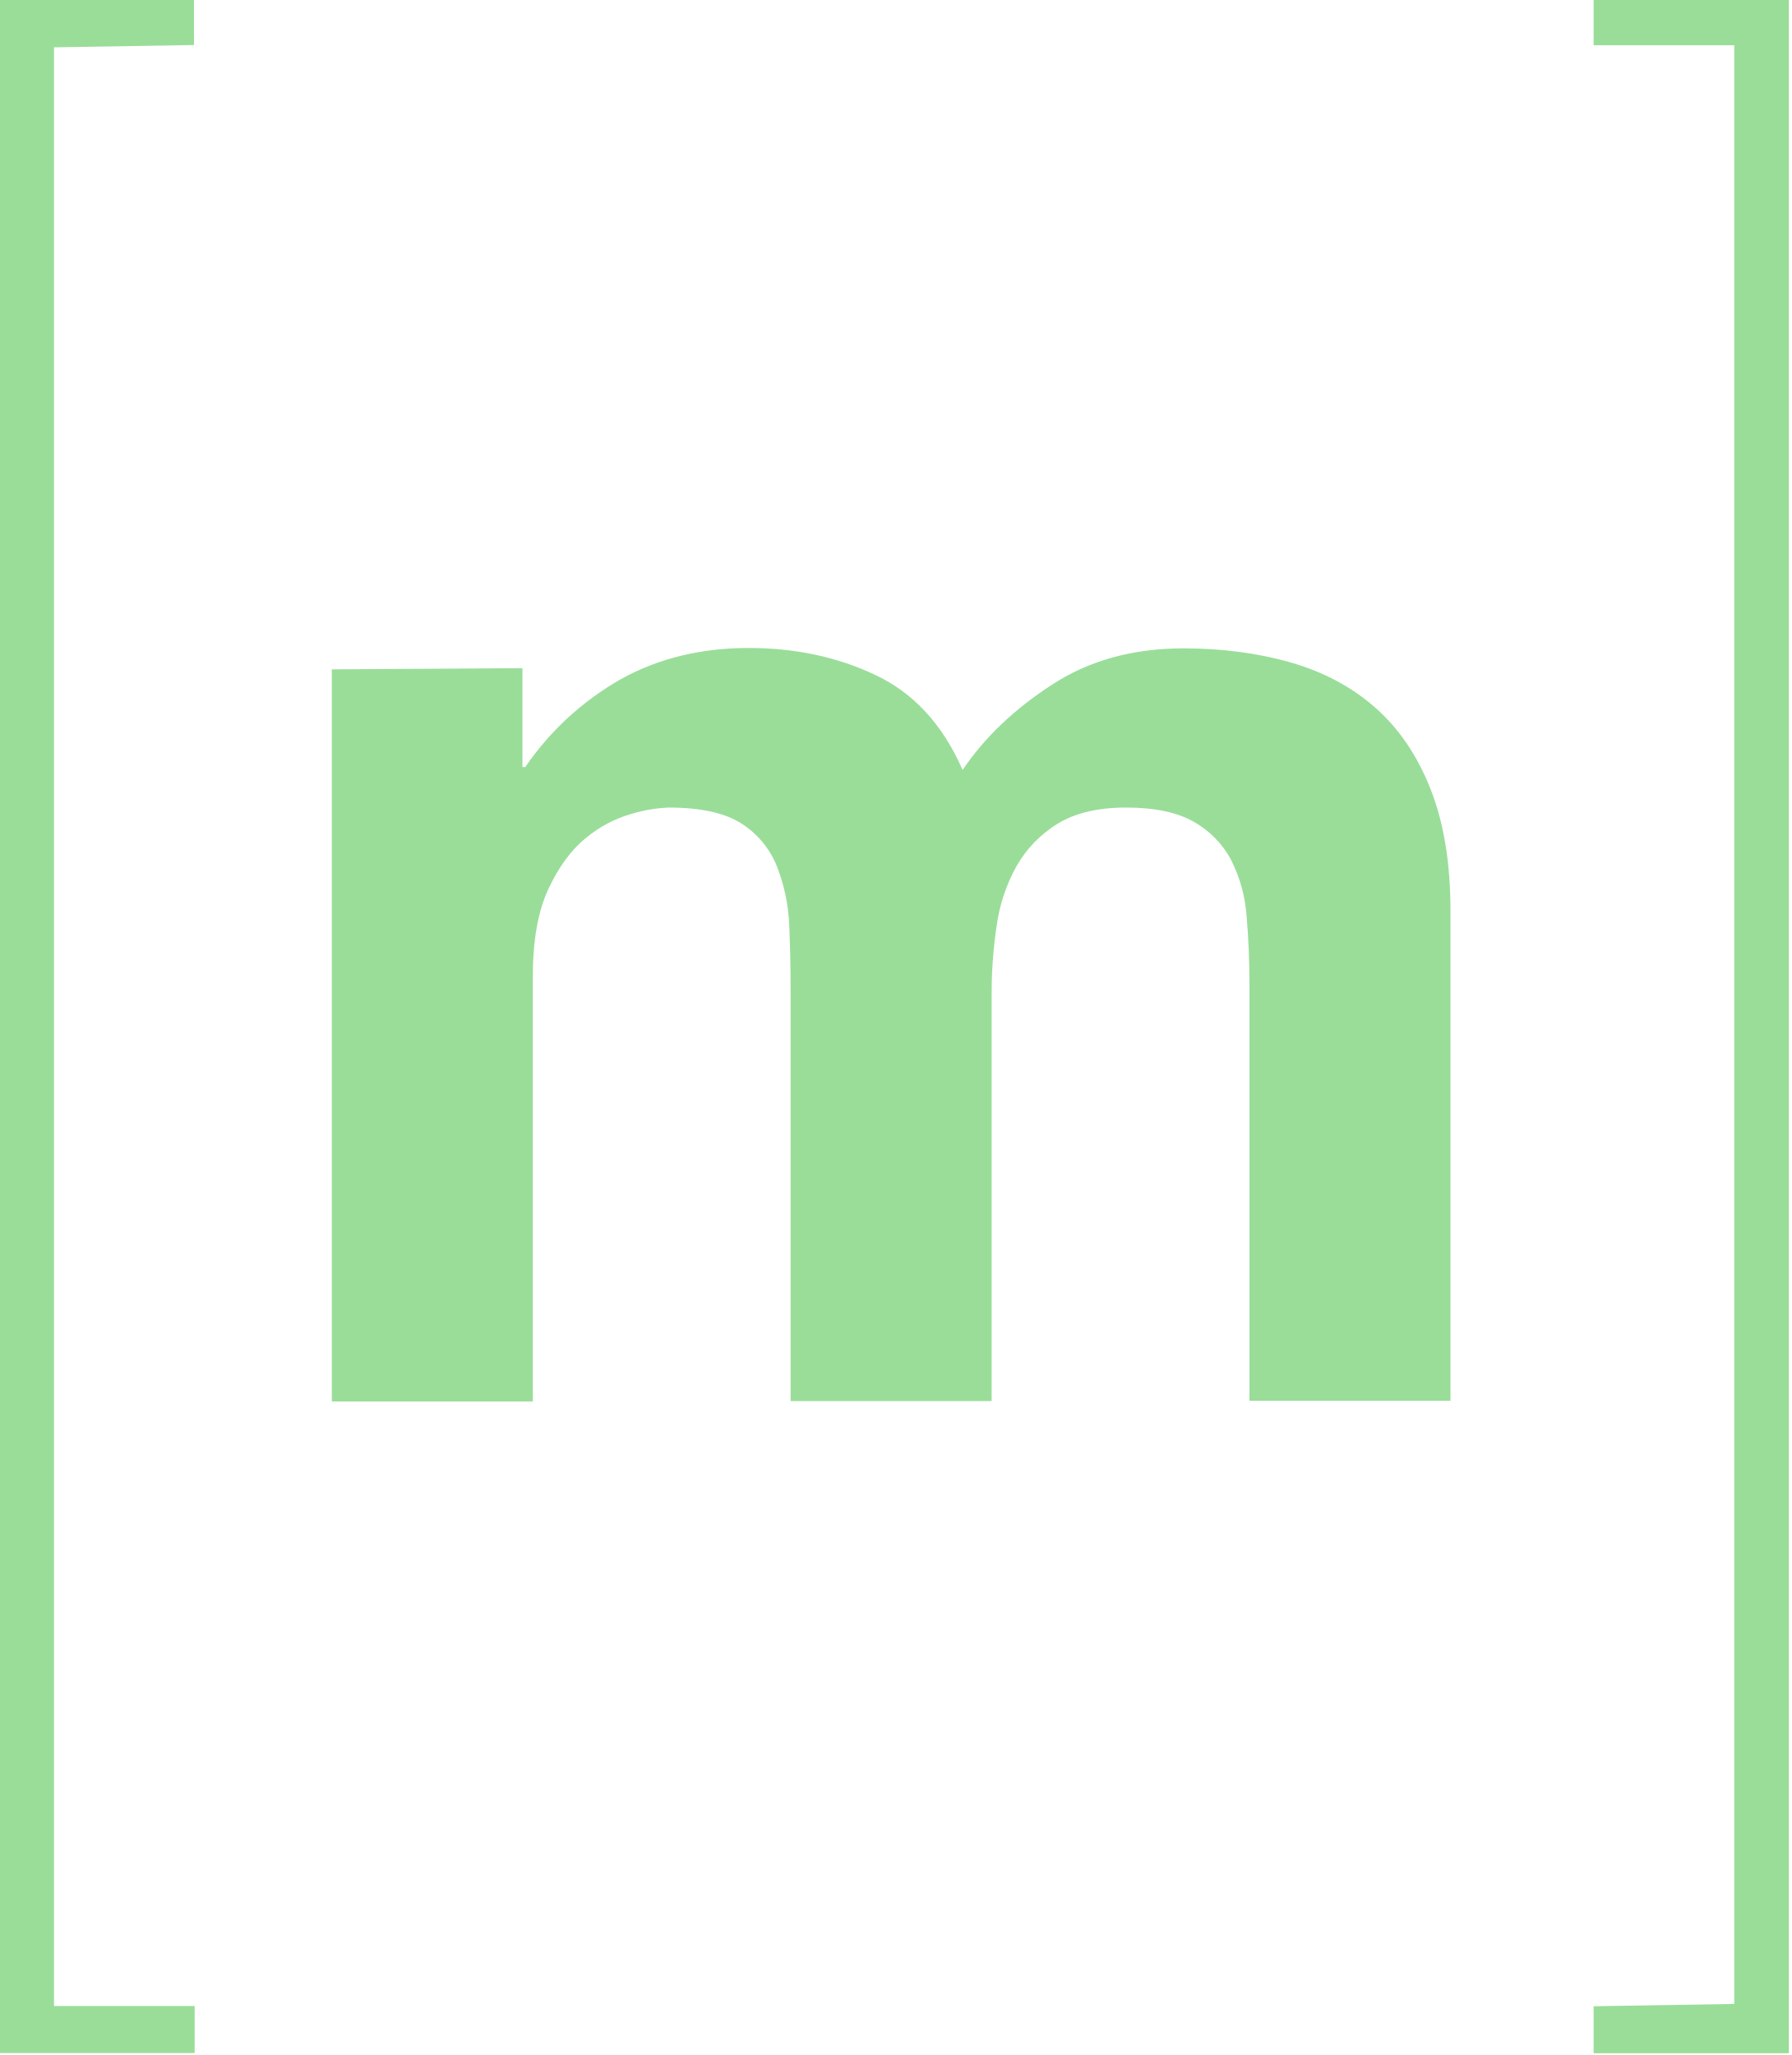
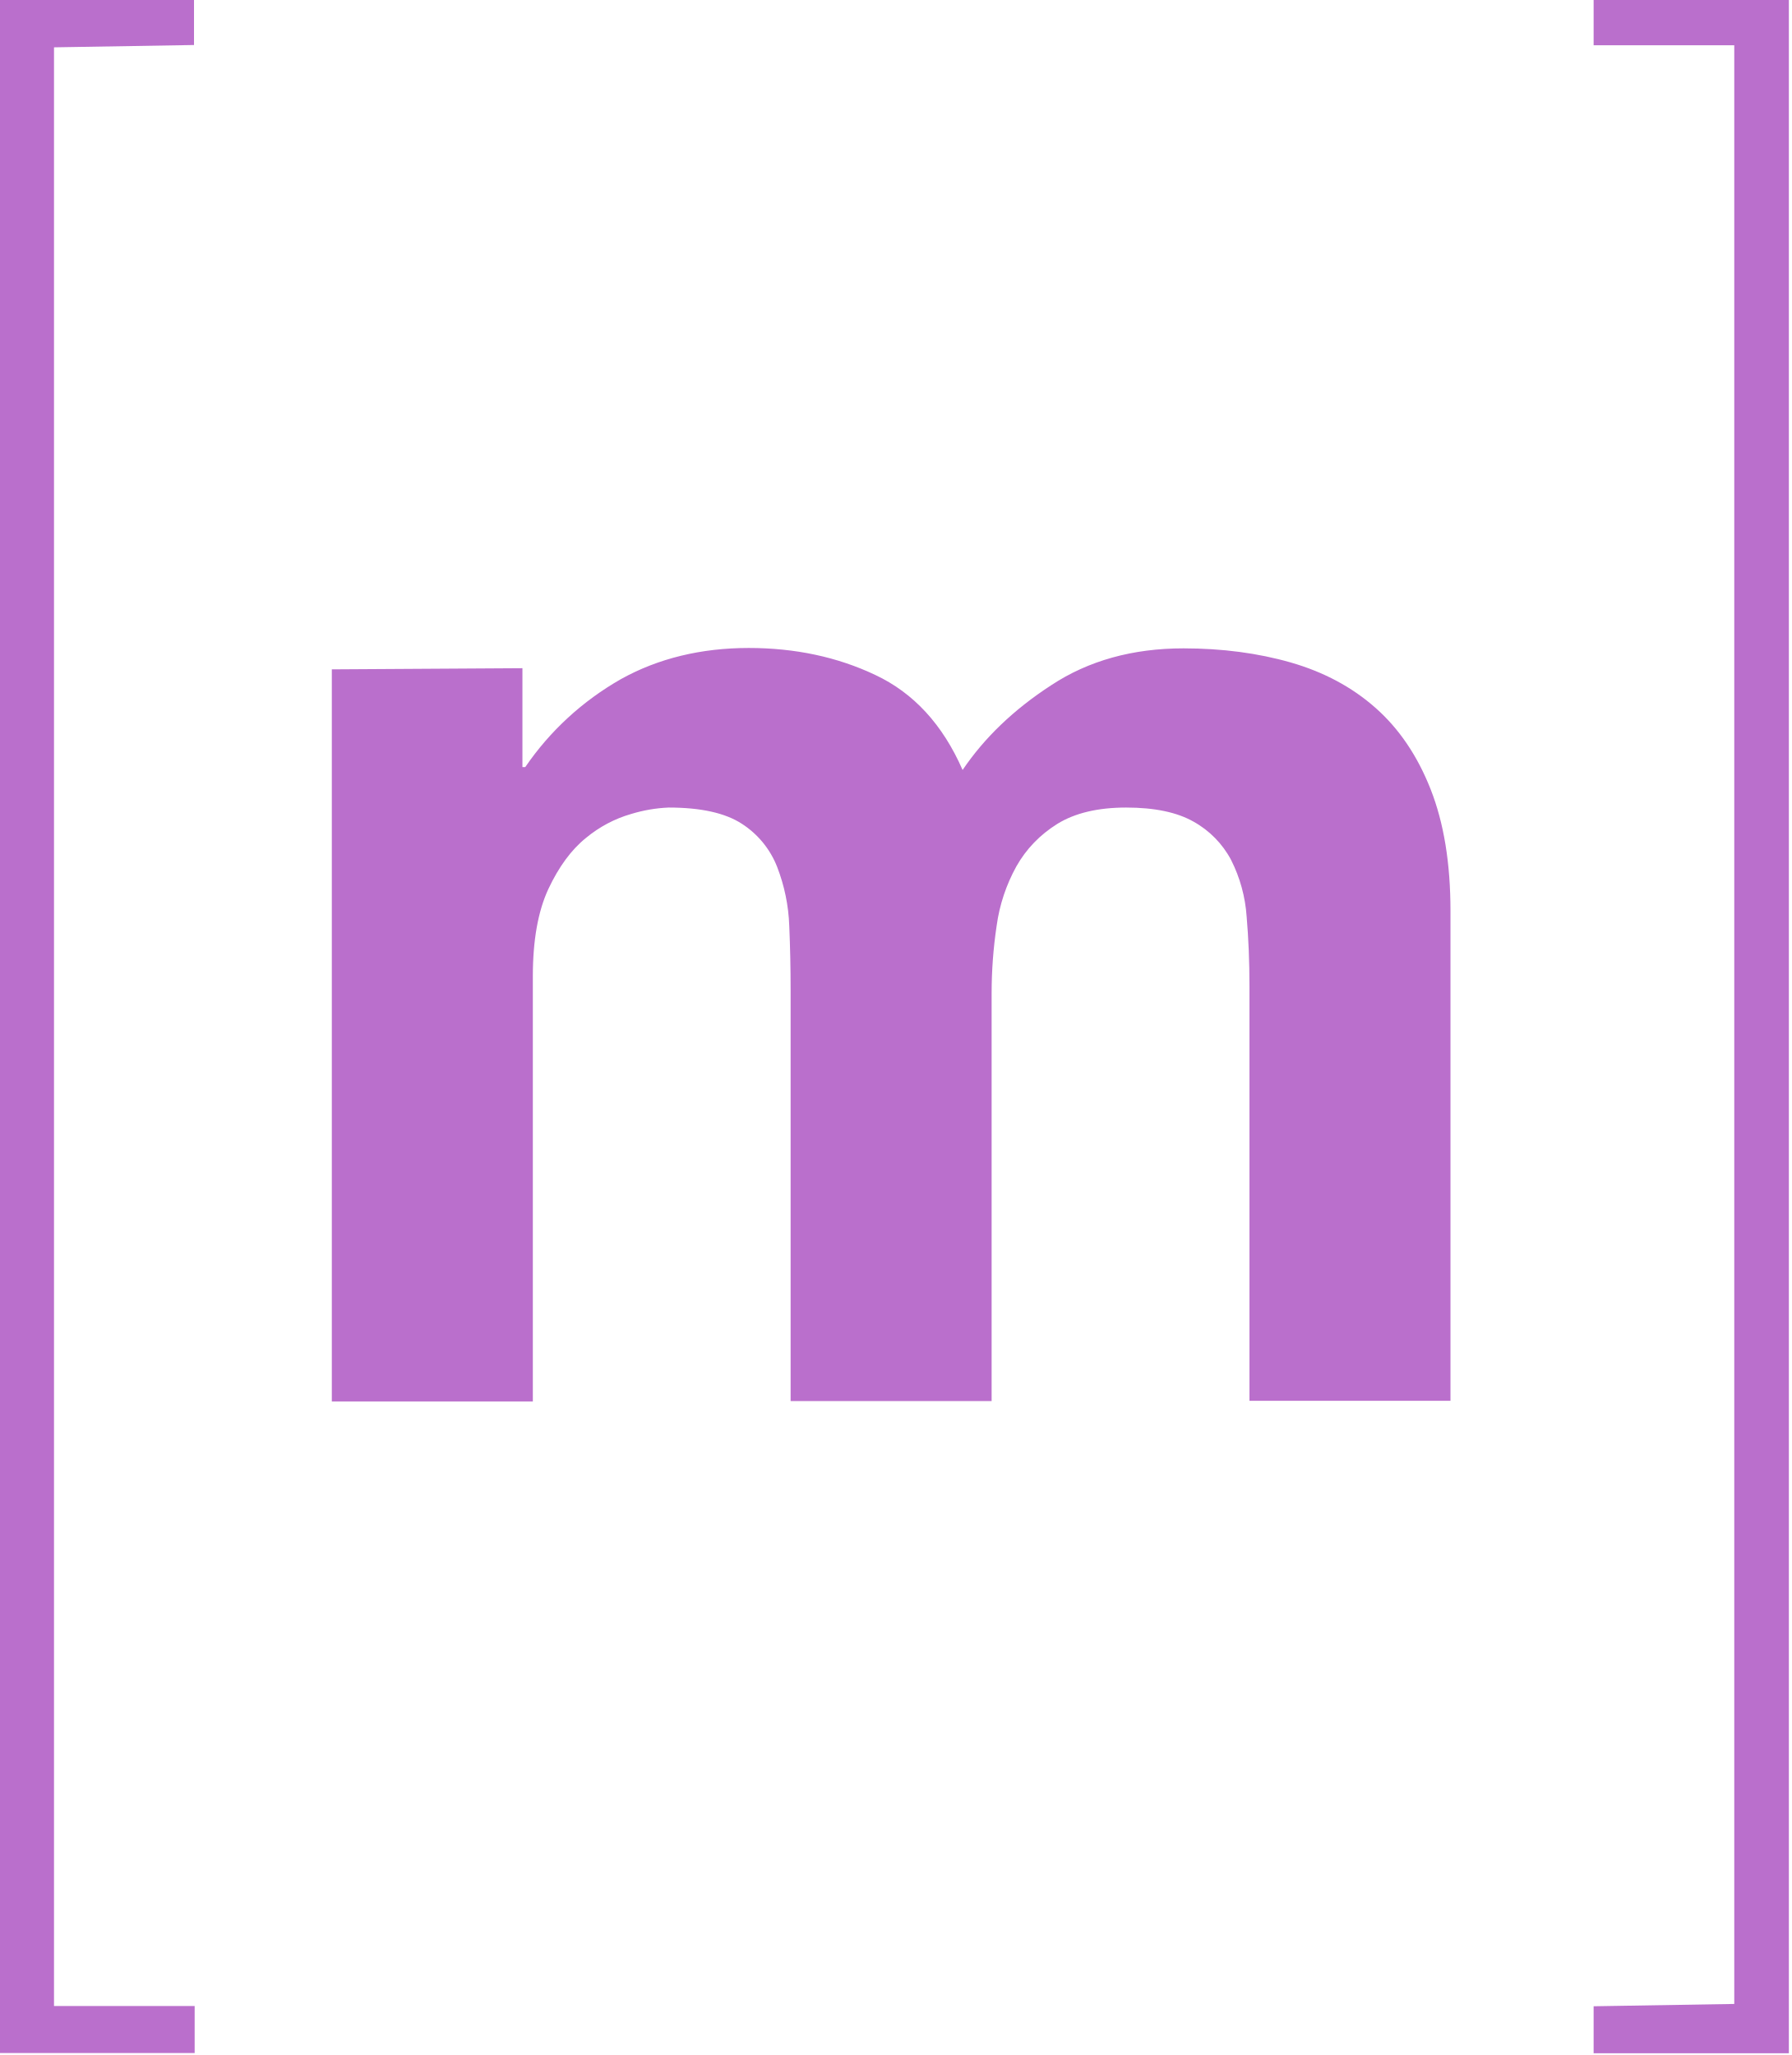
<svg xmlns="http://www.w3.org/2000/svg" version="1.1" viewBox="0 0 27.9 32" id="svg12">
  <defs id="defs16" />
-   <g transform="translate(-.095 .005)" fill="#040404" id="g10" style="fill:#99dd99;fill-opacity:1">
-     <path d="m27.1 31.2v-30.5h-2.19v-0.732h3.04v32h-3.04v-0.732z" id="path4" style="fill:#99dd99;fill-opacity:1" />
-     <path d="m8.23 10.4v1.54h0.044c0.385-0.564 0.893-1.03 1.49-1.37 0.58-0.323 1.25-0.485 1.99-0.485 0.72 0 1.38 0.14 1.97 0.42 0.595 0.279 1.05 0.771 1.36 1.48 0.338-0.5 0.796-0.941 1.38-1.32 0.58-0.383 1.27-0.574 2.06-0.574 0.602 0 1.16 0.074 1.67 0.22 0.514 0.148 0.954 0.383 1.32 0.707 0.366 0.323 0.653 0.746 0.859 1.27 0.205 0.522 0.308 1.15 0.308 1.89v7.63h-3.13v-6.46c0-0.383-0.015-0.743-0.044-1.08-0.021-0.307-0.103-0.607-0.242-0.882-0.133-0.251-0.336-0.458-0.584-0.596-0.257-0.146-0.606-0.22-1.05-0.22-0.44 0-0.796 0.085-1.07 0.253-0.272 0.17-0.485 0.39-0.639 0.662-0.159 0.287-0.264 0.602-0.308 0.927-0.052 0.347-0.078 0.697-0.078 1.05v6.35h-3.13v-6.4c0-0.338-7e-3 -0.673-0.021-1-0.011-0.314-0.075-0.623-0.188-0.916-0.108-0.277-0.3-0.512-0.55-0.673-0.258-0.168-0.636-0.253-1.14-0.253-0.198 0.008-0.394 0.042-0.584 0.1-0.258 0.074-0.498 0.202-0.705 0.374-0.228 0.184-0.422 0.449-0.584 0.794-0.161 0.346-0.242 0.798-0.242 1.36v6.62h-3.13v-11.4z" id="path6" style="fill:#99dd99;fill-opacity:1" />
-     <path d="m0.936 0.732v30.5h2.19v0.732h-3.04v-32h3.03v0.732z" id="path8" style="fill:#99dd99;fill-opacity:1" />
+   <g transform="translate(-.095 .005)" fill="#040404" id="g10" style="fill:#ba6fcc;fill-opacity:1">
+     <path d="m27.1 31.2v-30.5h-2.19v-0.732h3.04v32h-3.04v-0.732z" id="path4" style="fill:#ba6fcc;fill-opacity:1" />
+     <path d="m8.23 10.4v1.54h0.044c0.385-0.564 0.893-1.03 1.49-1.37 0.58-0.323 1.25-0.485 1.99-0.485 0.72 0 1.38 0.14 1.97 0.42 0.595 0.279 1.05 0.771 1.36 1.48 0.338-0.5 0.796-0.941 1.38-1.32 0.58-0.383 1.27-0.574 2.06-0.574 0.602 0 1.16 0.074 1.67 0.22 0.514 0.148 0.954 0.383 1.32 0.707 0.366 0.323 0.653 0.746 0.859 1.27 0.205 0.522 0.308 1.15 0.308 1.89v7.63h-3.13v-6.46c0-0.383-0.015-0.743-0.044-1.08-0.021-0.307-0.103-0.607-0.242-0.882-0.133-0.251-0.336-0.458-0.584-0.596-0.257-0.146-0.606-0.22-1.05-0.22-0.44 0-0.796 0.085-1.07 0.253-0.272 0.17-0.485 0.39-0.639 0.662-0.159 0.287-0.264 0.602-0.308 0.927-0.052 0.347-0.078 0.697-0.078 1.05v6.35h-3.13v-6.4c0-0.338-7e-3 -0.673-0.021-1-0.011-0.314-0.075-0.623-0.188-0.916-0.108-0.277-0.3-0.512-0.55-0.673-0.258-0.168-0.636-0.253-1.14-0.253-0.198 0.008-0.394 0.042-0.584 0.1-0.258 0.074-0.498 0.202-0.705 0.374-0.228 0.184-0.422 0.449-0.584 0.794-0.161 0.346-0.242 0.798-0.242 1.36v6.62h-3.13v-11.4z" id="path6" style="fill:#ba6fcc;fill-opacity:1" />
+     <path d="m0.936 0.732v30.5h2.19v0.732h-3.04v-32h3.03v0.732z" id="path8" style="fill:#ba6fcc;fill-opacity:1" />
  </g>
</svg>
